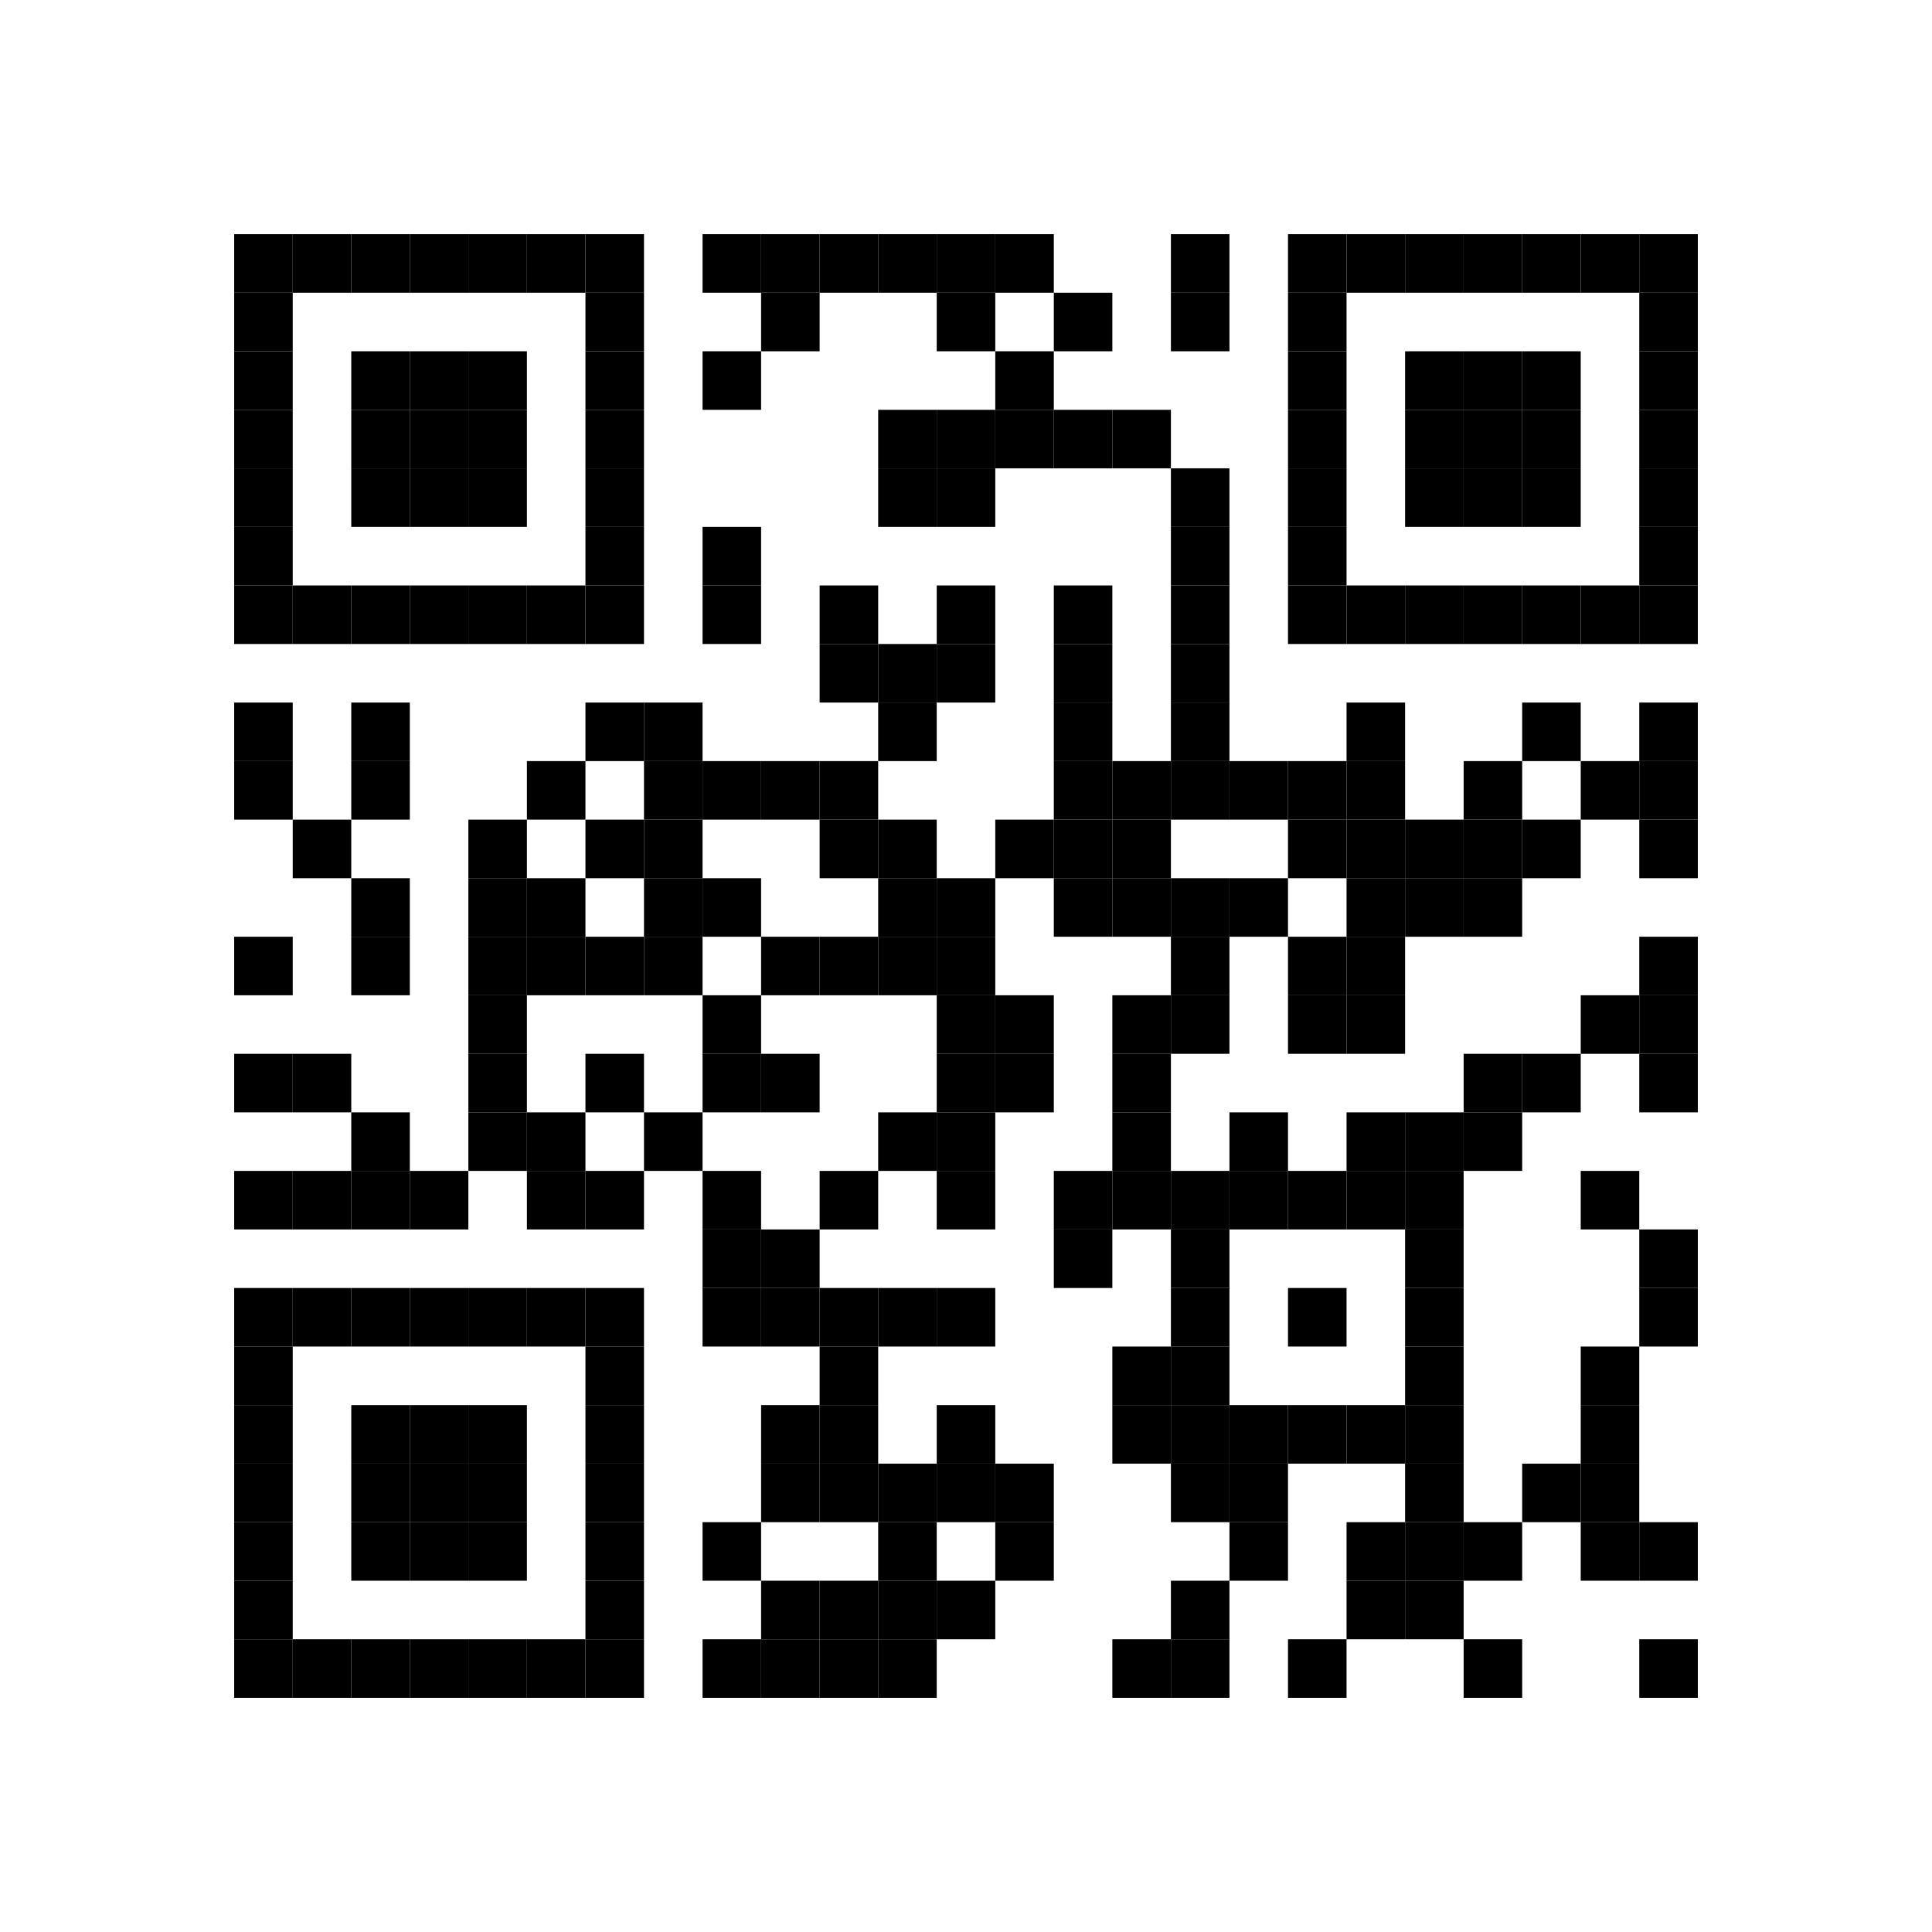
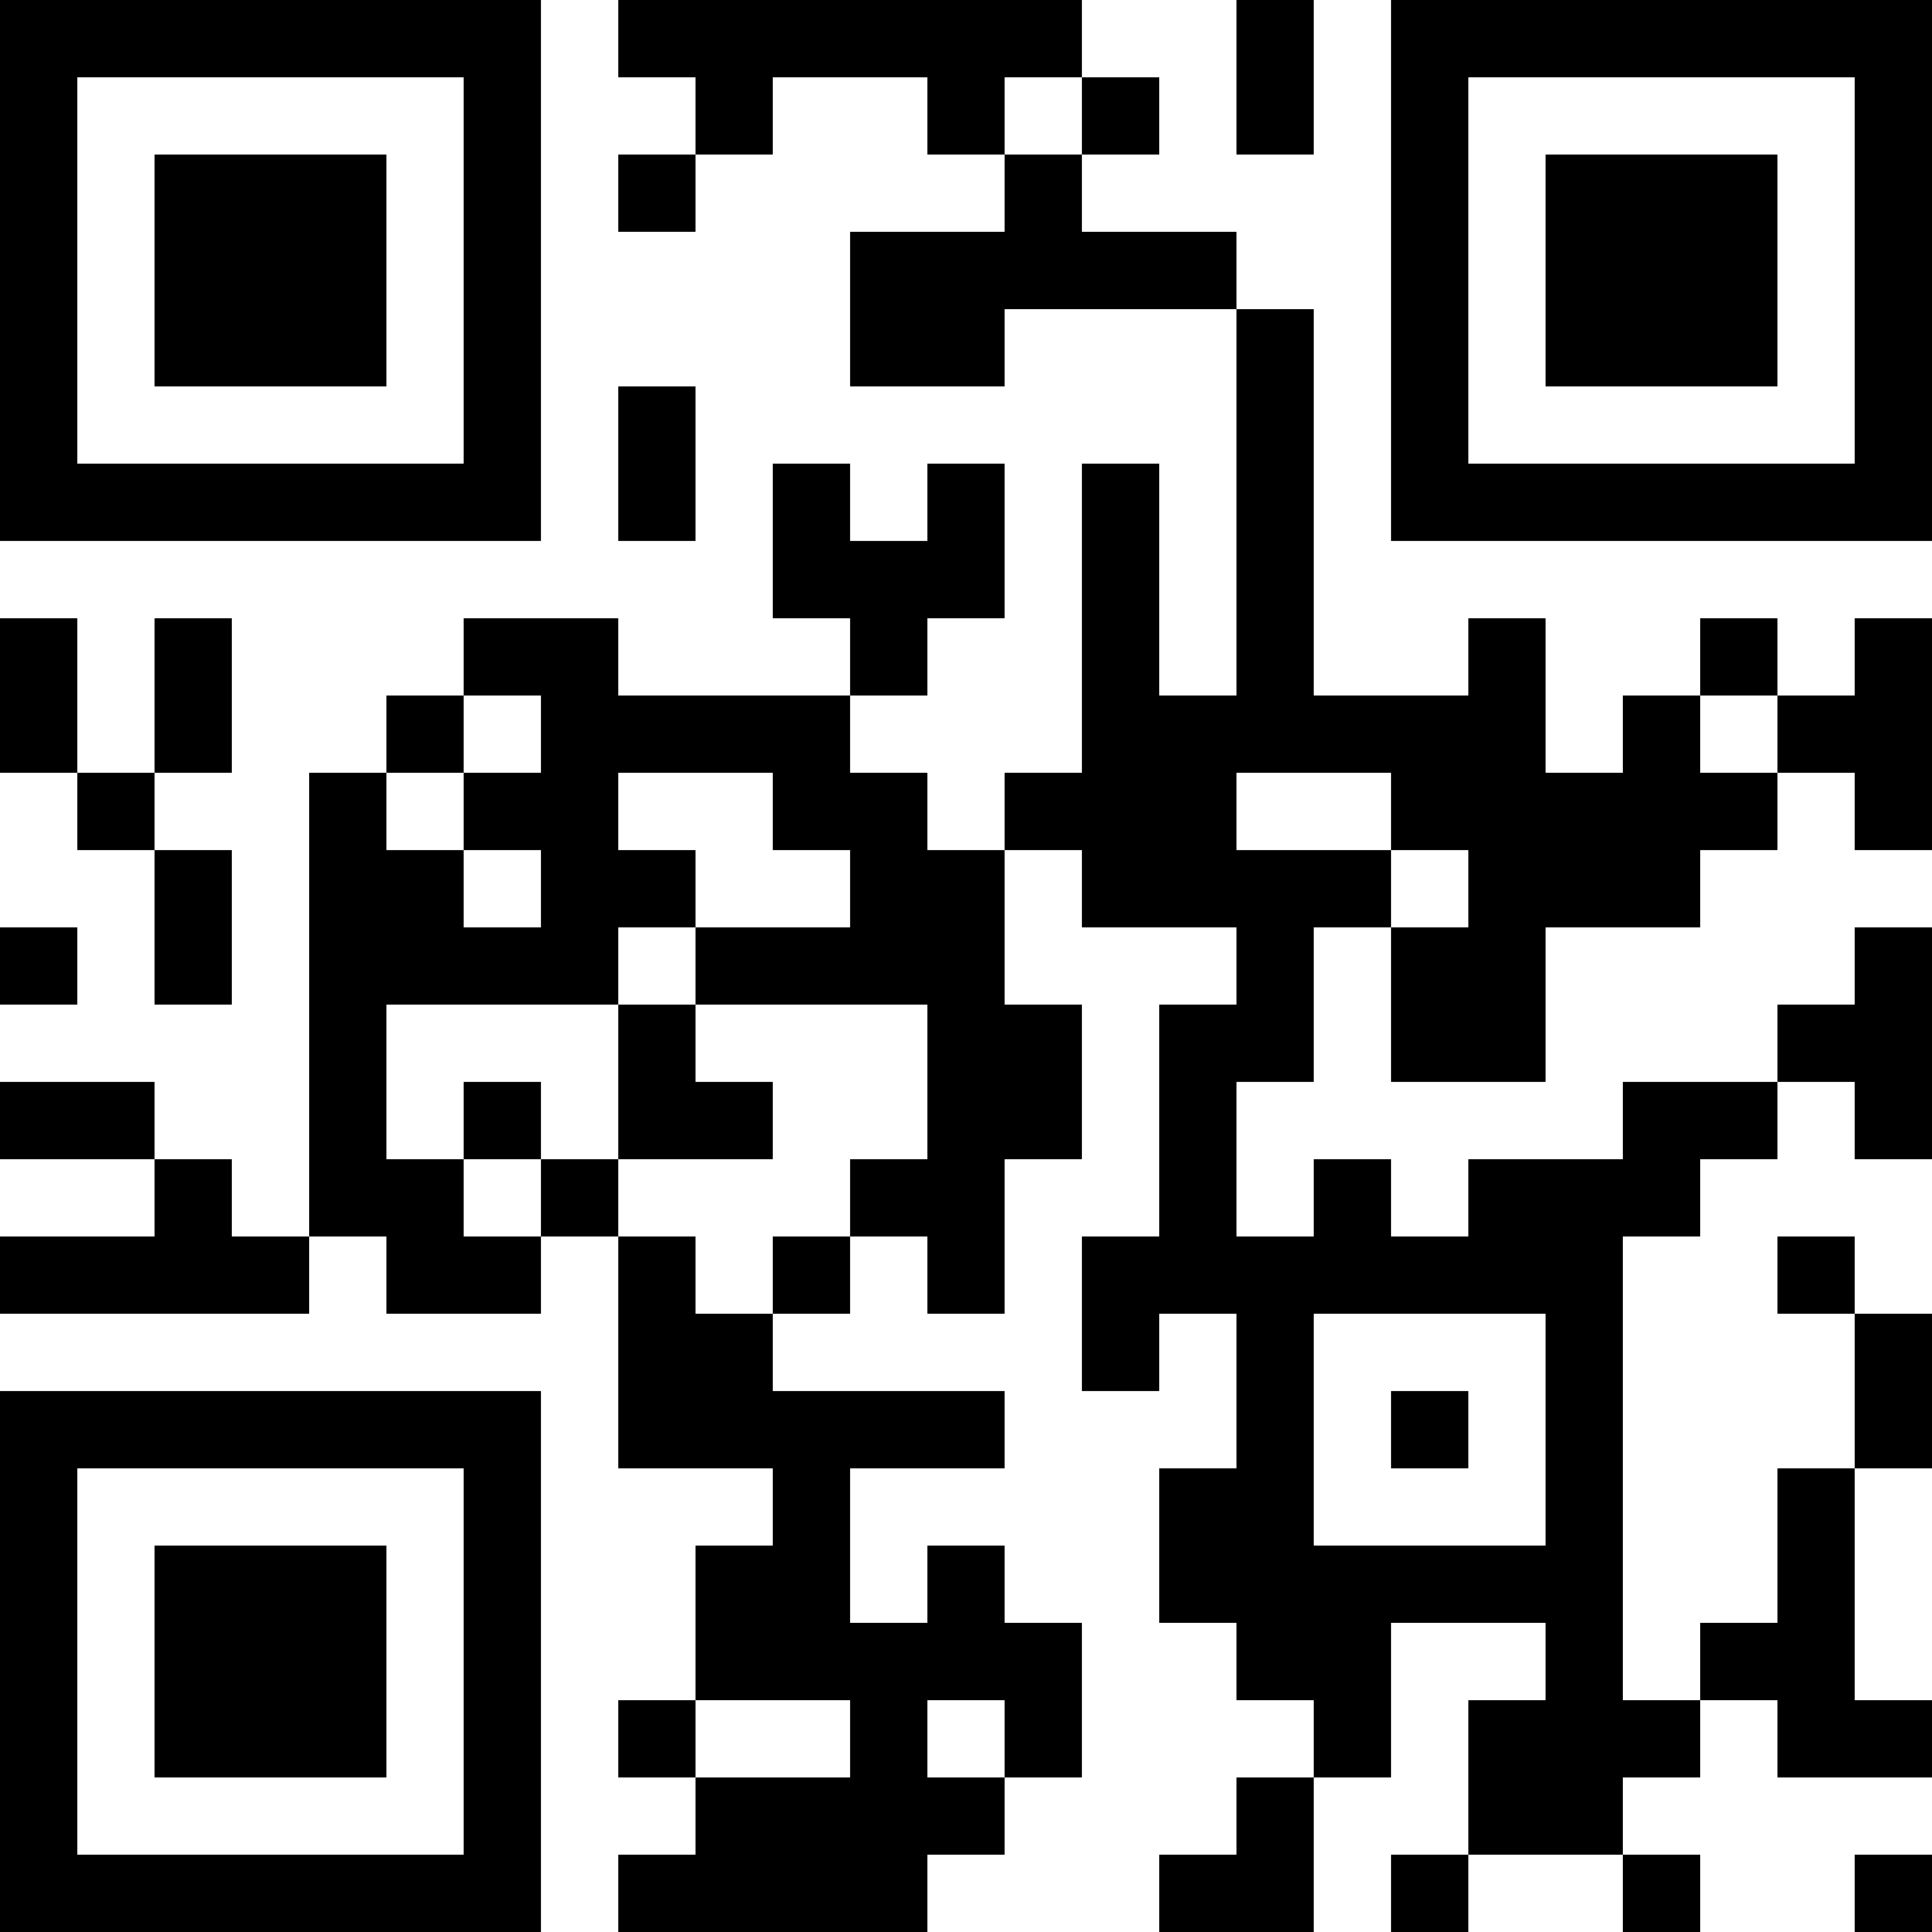
- <svg xmlns="http://www.w3.org/2000/svg" width="3.49cm" height="3.49cm" viewBox="0 0 33 33" preserveAspectRatio="none" version="1.1">
+ <svg xmlns="http://www.w3.org/2000/svg" width="2.65cm" height="2.65cm" viewBox="0 0 25 25" preserveAspectRatio="none" version="1.1">
  <g id="QRcode">
-     <rect x="0" y="0" width="33" height="33" fill="#ffffff" />
-     <g id="Pattern" transform="translate(4,4)">
+     <rect x="0" y="0" width="25" height="25" fill="#ffffff" />
+     <g id="Pattern" transform="translate(0,0)">
      <rect x="0" y="0" width="1" height="1" fill="#000000" />
      <rect x="1" y="0" width="1" height="1" fill="#000000" />
      <rect x="2" y="0" width="1" height="1" fill="#000000" />
      <rect x="3" y="0" width="1" height="1" fill="#000000" />
      <rect x="4" y="0" width="1" height="1" fill="#000000" />
      <rect x="5" y="0" width="1" height="1" fill="#000000" />
      <rect x="6" y="0" width="1" height="1" fill="#000000" />
      <rect x="8" y="0" width="1" height="1" fill="#000000" />
      <rect x="9" y="0" width="1" height="1" fill="#000000" />
      <rect x="10" y="0" width="1" height="1" fill="#000000" />
      <rect x="11" y="0" width="1" height="1" fill="#000000" />
      <rect x="12" y="0" width="1" height="1" fill="#000000" />
      <rect x="13" y="0" width="1" height="1" fill="#000000" />
      <rect x="16" y="0" width="1" height="1" fill="#000000" />
      <rect x="18" y="0" width="1" height="1" fill="#000000" />
      <rect x="19" y="0" width="1" height="1" fill="#000000" />
      <rect x="20" y="0" width="1" height="1" fill="#000000" />
      <rect x="21" y="0" width="1" height="1" fill="#000000" />
      <rect x="22" y="0" width="1" height="1" fill="#000000" />
      <rect x="23" y="0" width="1" height="1" fill="#000000" />
      <rect x="24" y="0" width="1" height="1" fill="#000000" />
      <rect x="0" y="1" width="1" height="1" fill="#000000" />
      <rect x="6" y="1" width="1" height="1" fill="#000000" />
      <rect x="9" y="1" width="1" height="1" fill="#000000" />
      <rect x="12" y="1" width="1" height="1" fill="#000000" />
      <rect x="14" y="1" width="1" height="1" fill="#000000" />
      <rect x="16" y="1" width="1" height="1" fill="#000000" />
      <rect x="18" y="1" width="1" height="1" fill="#000000" />
      <rect x="24" y="1" width="1" height="1" fill="#000000" />
      <rect x="0" y="2" width="1" height="1" fill="#000000" />
      <rect x="2" y="2" width="1" height="1" fill="#000000" />
      <rect x="3" y="2" width="1" height="1" fill="#000000" />
      <rect x="4" y="2" width="1" height="1" fill="#000000" />
      <rect x="6" y="2" width="1" height="1" fill="#000000" />
      <rect x="8" y="2" width="1" height="1" fill="#000000" />
      <rect x="13" y="2" width="1" height="1" fill="#000000" />
      <rect x="18" y="2" width="1" height="1" fill="#000000" />
      <rect x="20" y="2" width="1" height="1" fill="#000000" />
      <rect x="21" y="2" width="1" height="1" fill="#000000" />
      <rect x="22" y="2" width="1" height="1" fill="#000000" />
      <rect x="24" y="2" width="1" height="1" fill="#000000" />
      <rect x="0" y="3" width="1" height="1" fill="#000000" />
      <rect x="2" y="3" width="1" height="1" fill="#000000" />
      <rect x="3" y="3" width="1" height="1" fill="#000000" />
      <rect x="4" y="3" width="1" height="1" fill="#000000" />
      <rect x="6" y="3" width="1" height="1" fill="#000000" />
      <rect x="11" y="3" width="1" height="1" fill="#000000" />
      <rect x="12" y="3" width="1" height="1" fill="#000000" />
      <rect x="13" y="3" width="1" height="1" fill="#000000" />
      <rect x="14" y="3" width="1" height="1" fill="#000000" />
      <rect x="15" y="3" width="1" height="1" fill="#000000" />
      <rect x="18" y="3" width="1" height="1" fill="#000000" />
      <rect x="20" y="3" width="1" height="1" fill="#000000" />
      <rect x="21" y="3" width="1" height="1" fill="#000000" />
      <rect x="22" y="3" width="1" height="1" fill="#000000" />
      <rect x="24" y="3" width="1" height="1" fill="#000000" />
      <rect x="0" y="4" width="1" height="1" fill="#000000" />
      <rect x="2" y="4" width="1" height="1" fill="#000000" />
      <rect x="3" y="4" width="1" height="1" fill="#000000" />
      <rect x="4" y="4" width="1" height="1" fill="#000000" />
      <rect x="6" y="4" width="1" height="1" fill="#000000" />
      <rect x="11" y="4" width="1" height="1" fill="#000000" />
      <rect x="12" y="4" width="1" height="1" fill="#000000" />
      <rect x="16" y="4" width="1" height="1" fill="#000000" />
      <rect x="18" y="4" width="1" height="1" fill="#000000" />
      <rect x="20" y="4" width="1" height="1" fill="#000000" />
      <rect x="21" y="4" width="1" height="1" fill="#000000" />
      <rect x="22" y="4" width="1" height="1" fill="#000000" />
      <rect x="24" y="4" width="1" height="1" fill="#000000" />
      <rect x="0" y="5" width="1" height="1" fill="#000000" />
      <rect x="6" y="5" width="1" height="1" fill="#000000" />
      <rect x="8" y="5" width="1" height="1" fill="#000000" />
      <rect x="16" y="5" width="1" height="1" fill="#000000" />
      <rect x="18" y="5" width="1" height="1" fill="#000000" />
      <rect x="24" y="5" width="1" height="1" fill="#000000" />
      <rect x="0" y="6" width="1" height="1" fill="#000000" />
      <rect x="1" y="6" width="1" height="1" fill="#000000" />
      <rect x="2" y="6" width="1" height="1" fill="#000000" />
      <rect x="3" y="6" width="1" height="1" fill="#000000" />
      <rect x="4" y="6" width="1" height="1" fill="#000000" />
      <rect x="5" y="6" width="1" height="1" fill="#000000" />
      <rect x="6" y="6" width="1" height="1" fill="#000000" />
      <rect x="8" y="6" width="1" height="1" fill="#000000" />
      <rect x="10" y="6" width="1" height="1" fill="#000000" />
      <rect x="12" y="6" width="1" height="1" fill="#000000" />
      <rect x="14" y="6" width="1" height="1" fill="#000000" />
      <rect x="16" y="6" width="1" height="1" fill="#000000" />
      <rect x="18" y="6" width="1" height="1" fill="#000000" />
      <rect x="19" y="6" width="1" height="1" fill="#000000" />
      <rect x="20" y="6" width="1" height="1" fill="#000000" />
      <rect x="21" y="6" width="1" height="1" fill="#000000" />
      <rect x="22" y="6" width="1" height="1" fill="#000000" />
      <rect x="23" y="6" width="1" height="1" fill="#000000" />
      <rect x="24" y="6" width="1" height="1" fill="#000000" />
      <rect x="10" y="7" width="1" height="1" fill="#000000" />
      <rect x="11" y="7" width="1" height="1" fill="#000000" />
      <rect x="12" y="7" width="1" height="1" fill="#000000" />
      <rect x="14" y="7" width="1" height="1" fill="#000000" />
      <rect x="16" y="7" width="1" height="1" fill="#000000" />
      <rect x="0" y="8" width="1" height="1" fill="#000000" />
      <rect x="2" y="8" width="1" height="1" fill="#000000" />
      <rect x="6" y="8" width="1" height="1" fill="#000000" />
      <rect x="7" y="8" width="1" height="1" fill="#000000" />
      <rect x="11" y="8" width="1" height="1" fill="#000000" />
      <rect x="14" y="8" width="1" height="1" fill="#000000" />
      <rect x="16" y="8" width="1" height="1" fill="#000000" />
      <rect x="19" y="8" width="1" height="1" fill="#000000" />
      <rect x="22" y="8" width="1" height="1" fill="#000000" />
      <rect x="24" y="8" width="1" height="1" fill="#000000" />
      <rect x="0" y="9" width="1" height="1" fill="#000000" />
      <rect x="2" y="9" width="1" height="1" fill="#000000" />
      <rect x="5" y="9" width="1" height="1" fill="#000000" />
      <rect x="7" y="9" width="1" height="1" fill="#000000" />
      <rect x="8" y="9" width="1" height="1" fill="#000000" />
      <rect x="9" y="9" width="1" height="1" fill="#000000" />
      <rect x="10" y="9" width="1" height="1" fill="#000000" />
      <rect x="14" y="9" width="1" height="1" fill="#000000" />
      <rect x="15" y="9" width="1" height="1" fill="#000000" />
      <rect x="16" y="9" width="1" height="1" fill="#000000" />
      <rect x="17" y="9" width="1" height="1" fill="#000000" />
      <rect x="18" y="9" width="1" height="1" fill="#000000" />
      <rect x="19" y="9" width="1" height="1" fill="#000000" />
      <rect x="21" y="9" width="1" height="1" fill="#000000" />
      <rect x="23" y="9" width="1" height="1" fill="#000000" />
      <rect x="24" y="9" width="1" height="1" fill="#000000" />
      <rect x="1" y="10" width="1" height="1" fill="#000000" />
      <rect x="4" y="10" width="1" height="1" fill="#000000" />
      <rect x="6" y="10" width="1" height="1" fill="#000000" />
      <rect x="7" y="10" width="1" height="1" fill="#000000" />
      <rect x="10" y="10" width="1" height="1" fill="#000000" />
      <rect x="11" y="10" width="1" height="1" fill="#000000" />
      <rect x="13" y="10" width="1" height="1" fill="#000000" />
      <rect x="14" y="10" width="1" height="1" fill="#000000" />
      <rect x="15" y="10" width="1" height="1" fill="#000000" />
      <rect x="18" y="10" width="1" height="1" fill="#000000" />
      <rect x="19" y="10" width="1" height="1" fill="#000000" />
      <rect x="20" y="10" width="1" height="1" fill="#000000" />
      <rect x="21" y="10" width="1" height="1" fill="#000000" />
      <rect x="22" y="10" width="1" height="1" fill="#000000" />
      <rect x="24" y="10" width="1" height="1" fill="#000000" />
      <rect x="2" y="11" width="1" height="1" fill="#000000" />
      <rect x="4" y="11" width="1" height="1" fill="#000000" />
      <rect x="5" y="11" width="1" height="1" fill="#000000" />
      <rect x="7" y="11" width="1" height="1" fill="#000000" />
      <rect x="8" y="11" width="1" height="1" fill="#000000" />
      <rect x="11" y="11" width="1" height="1" fill="#000000" />
      <rect x="12" y="11" width="1" height="1" fill="#000000" />
      <rect x="14" y="11" width="1" height="1" fill="#000000" />
      <rect x="15" y="11" width="1" height="1" fill="#000000" />
      <rect x="16" y="11" width="1" height="1" fill="#000000" />
      <rect x="17" y="11" width="1" height="1" fill="#000000" />
      <rect x="19" y="11" width="1" height="1" fill="#000000" />
      <rect x="20" y="11" width="1" height="1" fill="#000000" />
      <rect x="21" y="11" width="1" height="1" fill="#000000" />
      <rect x="0" y="12" width="1" height="1" fill="#000000" />
      <rect x="2" y="12" width="1" height="1" fill="#000000" />
      <rect x="4" y="12" width="1" height="1" fill="#000000" />
      <rect x="5" y="12" width="1" height="1" fill="#000000" />
      <rect x="6" y="12" width="1" height="1" fill="#000000" />
      <rect x="7" y="12" width="1" height="1" fill="#000000" />
      <rect x="9" y="12" width="1" height="1" fill="#000000" />
      <rect x="10" y="12" width="1" height="1" fill="#000000" />
      <rect x="11" y="12" width="1" height="1" fill="#000000" />
      <rect x="12" y="12" width="1" height="1" fill="#000000" />
      <rect x="16" y="12" width="1" height="1" fill="#000000" />
      <rect x="18" y="12" width="1" height="1" fill="#000000" />
      <rect x="19" y="12" width="1" height="1" fill="#000000" />
      <rect x="24" y="12" width="1" height="1" fill="#000000" />
      <rect x="4" y="13" width="1" height="1" fill="#000000" />
      <rect x="8" y="13" width="1" height="1" fill="#000000" />
      <rect x="12" y="13" width="1" height="1" fill="#000000" />
      <rect x="13" y="13" width="1" height="1" fill="#000000" />
      <rect x="15" y="13" width="1" height="1" fill="#000000" />
      <rect x="16" y="13" width="1" height="1" fill="#000000" />
      <rect x="18" y="13" width="1" height="1" fill="#000000" />
      <rect x="19" y="13" width="1" height="1" fill="#000000" />
      <rect x="23" y="13" width="1" height="1" fill="#000000" />
      <rect x="24" y="13" width="1" height="1" fill="#000000" />
      <rect x="0" y="14" width="1" height="1" fill="#000000" />
      <rect x="1" y="14" width="1" height="1" fill="#000000" />
      <rect x="4" y="14" width="1" height="1" fill="#000000" />
      <rect x="6" y="14" width="1" height="1" fill="#000000" />
      <rect x="8" y="14" width="1" height="1" fill="#000000" />
      <rect x="9" y="14" width="1" height="1" fill="#000000" />
      <rect x="12" y="14" width="1" height="1" fill="#000000" />
      <rect x="13" y="14" width="1" height="1" fill="#000000" />
      <rect x="15" y="14" width="1" height="1" fill="#000000" />
      <rect x="21" y="14" width="1" height="1" fill="#000000" />
      <rect x="22" y="14" width="1" height="1" fill="#000000" />
      <rect x="24" y="14" width="1" height="1" fill="#000000" />
      <rect x="2" y="15" width="1" height="1" fill="#000000" />
      <rect x="4" y="15" width="1" height="1" fill="#000000" />
      <rect x="5" y="15" width="1" height="1" fill="#000000" />
      <rect x="7" y="15" width="1" height="1" fill="#000000" />
      <rect x="11" y="15" width="1" height="1" fill="#000000" />
      <rect x="12" y="15" width="1" height="1" fill="#000000" />
      <rect x="15" y="15" width="1" height="1" fill="#000000" />
      <rect x="17" y="15" width="1" height="1" fill="#000000" />
      <rect x="19" y="15" width="1" height="1" fill="#000000" />
      <rect x="20" y="15" width="1" height="1" fill="#000000" />
      <rect x="21" y="15" width="1" height="1" fill="#000000" />
      <rect x="0" y="16" width="1" height="1" fill="#000000" />
      <rect x="1" y="16" width="1" height="1" fill="#000000" />
      <rect x="2" y="16" width="1" height="1" fill="#000000" />
      <rect x="3" y="16" width="1" height="1" fill="#000000" />
      <rect x="5" y="16" width="1" height="1" fill="#000000" />
      <rect x="6" y="16" width="1" height="1" fill="#000000" />
      <rect x="8" y="16" width="1" height="1" fill="#000000" />
      <rect x="10" y="16" width="1" height="1" fill="#000000" />
      <rect x="12" y="16" width="1" height="1" fill="#000000" />
      <rect x="14" y="16" width="1" height="1" fill="#000000" />
      <rect x="15" y="16" width="1" height="1" fill="#000000" />
      <rect x="16" y="16" width="1" height="1" fill="#000000" />
      <rect x="17" y="16" width="1" height="1" fill="#000000" />
      <rect x="18" y="16" width="1" height="1" fill="#000000" />
      <rect x="19" y="16" width="1" height="1" fill="#000000" />
      <rect x="20" y="16" width="1" height="1" fill="#000000" />
      <rect x="23" y="16" width="1" height="1" fill="#000000" />
      <rect x="8" y="17" width="1" height="1" fill="#000000" />
      <rect x="9" y="17" width="1" height="1" fill="#000000" />
      <rect x="14" y="17" width="1" height="1" fill="#000000" />
      <rect x="16" y="17" width="1" height="1" fill="#000000" />
      <rect x="20" y="17" width="1" height="1" fill="#000000" />
      <rect x="24" y="17" width="1" height="1" fill="#000000" />
      <rect x="0" y="18" width="1" height="1" fill="#000000" />
      <rect x="1" y="18" width="1" height="1" fill="#000000" />
      <rect x="2" y="18" width="1" height="1" fill="#000000" />
      <rect x="3" y="18" width="1" height="1" fill="#000000" />
      <rect x="4" y="18" width="1" height="1" fill="#000000" />
      <rect x="5" y="18" width="1" height="1" fill="#000000" />
      <rect x="6" y="18" width="1" height="1" fill="#000000" />
      <rect x="8" y="18" width="1" height="1" fill="#000000" />
      <rect x="9" y="18" width="1" height="1" fill="#000000" />
      <rect x="10" y="18" width="1" height="1" fill="#000000" />
      <rect x="11" y="18" width="1" height="1" fill="#000000" />
      <rect x="12" y="18" width="1" height="1" fill="#000000" />
      <rect x="16" y="18" width="1" height="1" fill="#000000" />
      <rect x="18" y="18" width="1" height="1" fill="#000000" />
      <rect x="20" y="18" width="1" height="1" fill="#000000" />
      <rect x="24" y="18" width="1" height="1" fill="#000000" />
      <rect x="0" y="19" width="1" height="1" fill="#000000" />
      <rect x="6" y="19" width="1" height="1" fill="#000000" />
      <rect x="10" y="19" width="1" height="1" fill="#000000" />
      <rect x="15" y="19" width="1" height="1" fill="#000000" />
      <rect x="16" y="19" width="1" height="1" fill="#000000" />
      <rect x="20" y="19" width="1" height="1" fill="#000000" />
      <rect x="23" y="19" width="1" height="1" fill="#000000" />
      <rect x="0" y="20" width="1" height="1" fill="#000000" />
      <rect x="2" y="20" width="1" height="1" fill="#000000" />
      <rect x="3" y="20" width="1" height="1" fill="#000000" />
      <rect x="4" y="20" width="1" height="1" fill="#000000" />
      <rect x="6" y="20" width="1" height="1" fill="#000000" />
      <rect x="9" y="20" width="1" height="1" fill="#000000" />
      <rect x="10" y="20" width="1" height="1" fill="#000000" />
      <rect x="12" y="20" width="1" height="1" fill="#000000" />
      <rect x="15" y="20" width="1" height="1" fill="#000000" />
      <rect x="16" y="20" width="1" height="1" fill="#000000" />
      <rect x="17" y="20" width="1" height="1" fill="#000000" />
      <rect x="18" y="20" width="1" height="1" fill="#000000" />
      <rect x="19" y="20" width="1" height="1" fill="#000000" />
      <rect x="20" y="20" width="1" height="1" fill="#000000" />
      <rect x="23" y="20" width="1" height="1" fill="#000000" />
      <rect x="0" y="21" width="1" height="1" fill="#000000" />
      <rect x="2" y="21" width="1" height="1" fill="#000000" />
      <rect x="3" y="21" width="1" height="1" fill="#000000" />
      <rect x="4" y="21" width="1" height="1" fill="#000000" />
      <rect x="6" y="21" width="1" height="1" fill="#000000" />
      <rect x="9" y="21" width="1" height="1" fill="#000000" />
      <rect x="10" y="21" width="1" height="1" fill="#000000" />
      <rect x="11" y="21" width="1" height="1" fill="#000000" />
      <rect x="12" y="21" width="1" height="1" fill="#000000" />
      <rect x="13" y="21" width="1" height="1" fill="#000000" />
      <rect x="16" y="21" width="1" height="1" fill="#000000" />
      <rect x="17" y="21" width="1" height="1" fill="#000000" />
      <rect x="20" y="21" width="1" height="1" fill="#000000" />
      <rect x="22" y="21" width="1" height="1" fill="#000000" />
      <rect x="23" y="21" width="1" height="1" fill="#000000" />
      <rect x="0" y="22" width="1" height="1" fill="#000000" />
      <rect x="2" y="22" width="1" height="1" fill="#000000" />
      <rect x="3" y="22" width="1" height="1" fill="#000000" />
      <rect x="4" y="22" width="1" height="1" fill="#000000" />
      <rect x="6" y="22" width="1" height="1" fill="#000000" />
      <rect x="8" y="22" width="1" height="1" fill="#000000" />
      <rect x="11" y="22" width="1" height="1" fill="#000000" />
      <rect x="13" y="22" width="1" height="1" fill="#000000" />
      <rect x="17" y="22" width="1" height="1" fill="#000000" />
      <rect x="19" y="22" width="1" height="1" fill="#000000" />
      <rect x="20" y="22" width="1" height="1" fill="#000000" />
      <rect x="21" y="22" width="1" height="1" fill="#000000" />
      <rect x="23" y="22" width="1" height="1" fill="#000000" />
      <rect x="24" y="22" width="1" height="1" fill="#000000" />
      <rect x="0" y="23" width="1" height="1" fill="#000000" />
      <rect x="6" y="23" width="1" height="1" fill="#000000" />
      <rect x="9" y="23" width="1" height="1" fill="#000000" />
      <rect x="10" y="23" width="1" height="1" fill="#000000" />
      <rect x="11" y="23" width="1" height="1" fill="#000000" />
      <rect x="12" y="23" width="1" height="1" fill="#000000" />
      <rect x="16" y="23" width="1" height="1" fill="#000000" />
      <rect x="19" y="23" width="1" height="1" fill="#000000" />
      <rect x="20" y="23" width="1" height="1" fill="#000000" />
      <rect x="0" y="24" width="1" height="1" fill="#000000" />
      <rect x="1" y="24" width="1" height="1" fill="#000000" />
      <rect x="2" y="24" width="1" height="1" fill="#000000" />
      <rect x="3" y="24" width="1" height="1" fill="#000000" />
      <rect x="4" y="24" width="1" height="1" fill="#000000" />
      <rect x="5" y="24" width="1" height="1" fill="#000000" />
      <rect x="6" y="24" width="1" height="1" fill="#000000" />
      <rect x="8" y="24" width="1" height="1" fill="#000000" />
      <rect x="9" y="24" width="1" height="1" fill="#000000" />
      <rect x="10" y="24" width="1" height="1" fill="#000000" />
      <rect x="11" y="24" width="1" height="1" fill="#000000" />
      <rect x="15" y="24" width="1" height="1" fill="#000000" />
      <rect x="16" y="24" width="1" height="1" fill="#000000" />
      <rect x="18" y="24" width="1" height="1" fill="#000000" />
      <rect x="21" y="24" width="1" height="1" fill="#000000" />
      <rect x="24" y="24" width="1" height="1" fill="#000000" />
    </g>
  </g>
</svg>
